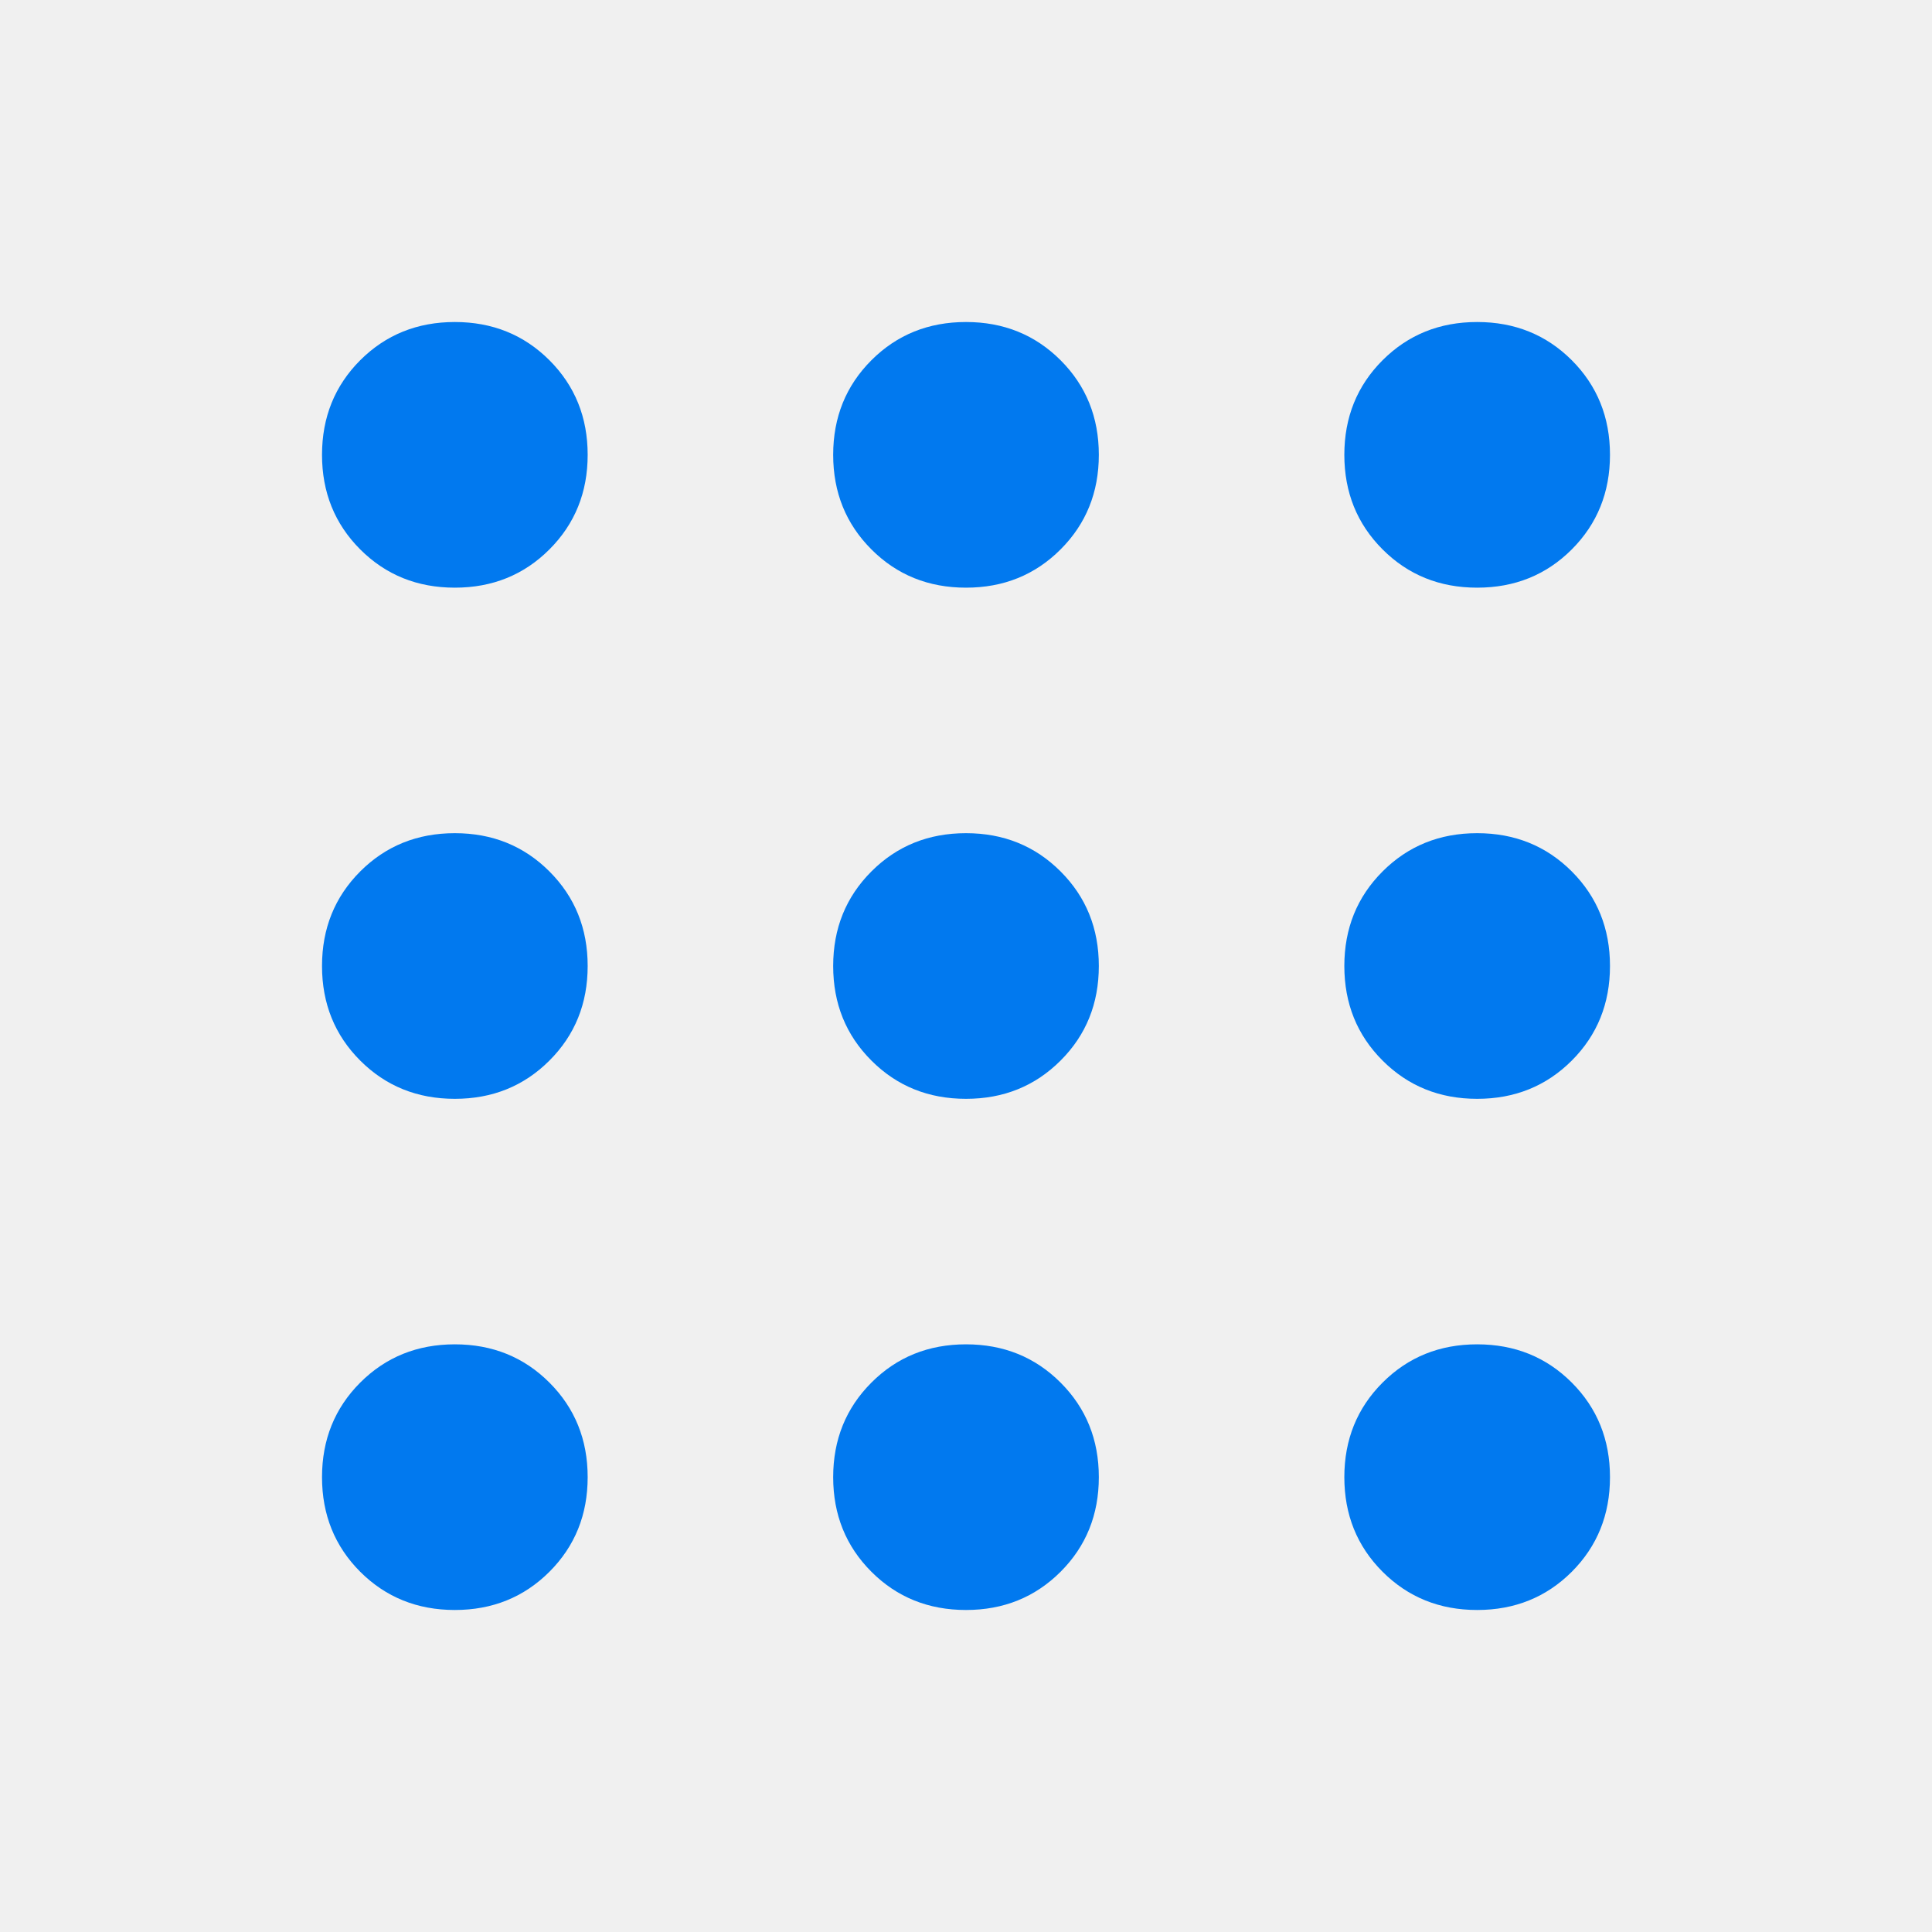
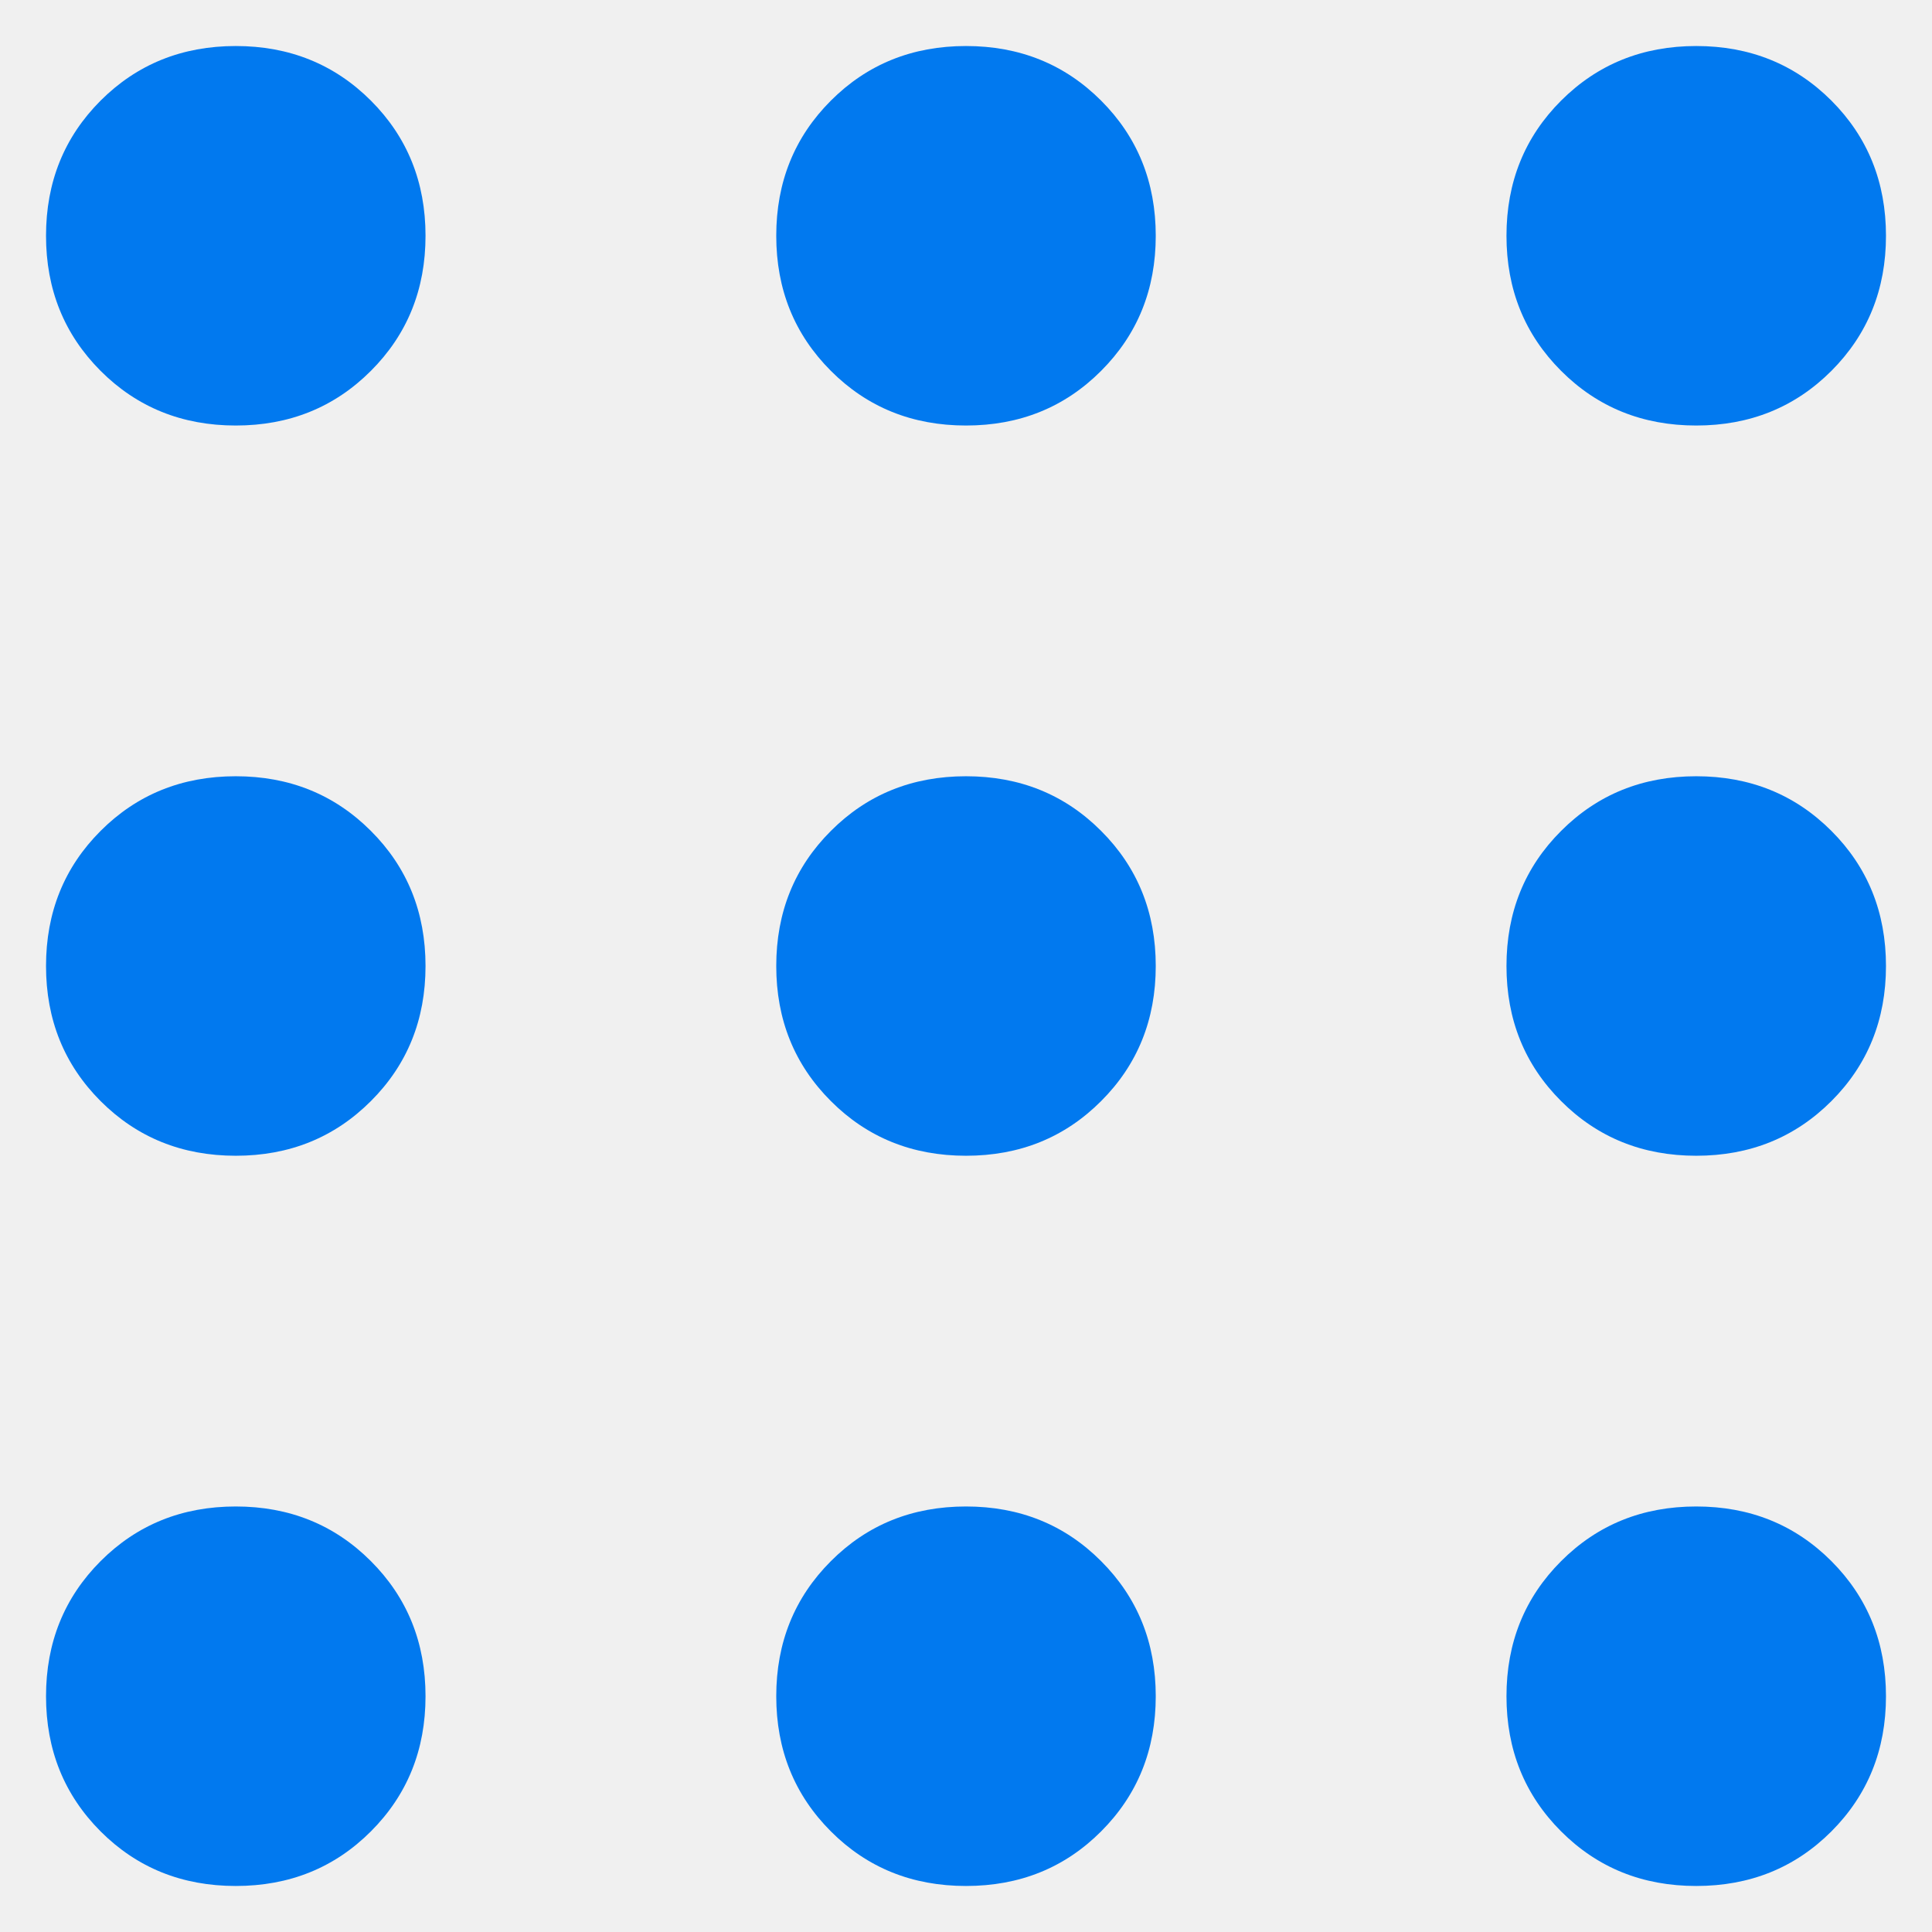
- <svg xmlns="http://www.w3.org/2000/svg" width="40" height="40" viewBox="0 0 40 40" fill="none">
-   <g clip-path="url(#clip0_1831_2683)">
-     <path d="M9.417 33.333C8.639 33.333 7.986 33.069 7.458 32.542C6.931 32.014 6.667 31.361 6.667 30.583C6.667 29.806 6.931 29.153 7.458 28.625C7.986 28.097 8.639 27.833 9.417 27.833C10.194 27.833 10.847 28.097 11.375 28.625C11.903 29.153 12.167 29.806 12.167 30.583C12.167 31.361 11.903 32.014 11.375 32.542C10.847 33.069 10.194 33.333 9.417 33.333ZM20 33.333C19.222 33.333 18.569 33.069 18.042 32.542C17.514 32.014 17.25 31.361 17.25 30.583C17.25 29.806 17.514 29.153 18.042 28.625C18.569 28.097 19.222 27.833 20 27.833C20.778 27.833 21.43 28.097 21.958 28.625C22.486 29.153 22.75 29.806 22.75 30.583C22.75 31.361 22.486 32.014 21.958 32.542C21.43 33.069 20.778 33.333 20 33.333ZM30.583 33.333C29.805 33.333 29.153 33.069 28.625 32.542C28.097 32.014 27.833 31.361 27.833 30.583C27.833 29.806 28.097 29.153 28.625 28.625C29.153 28.097 29.805 27.833 30.583 27.833C31.361 27.833 32.014 28.097 32.542 28.625C33.069 29.153 33.333 29.806 33.333 30.583C33.333 31.361 33.069 32.014 32.542 32.542C32.014 33.069 31.361 33.333 30.583 33.333ZM9.417 22.75C8.639 22.75 7.986 22.486 7.458 21.958C6.931 21.431 6.667 20.778 6.667 20C6.667 19.222 6.931 18.57 7.458 18.042C7.986 17.514 8.639 17.25 9.417 17.25C10.194 17.25 10.847 17.514 11.375 18.042C11.903 18.57 12.167 19.222 12.167 20C12.167 20.778 11.903 21.431 11.375 21.958C10.847 22.486 10.194 22.75 9.417 22.75ZM20 22.75C19.222 22.75 18.569 22.486 18.042 21.958C17.514 21.431 17.25 20.778 17.25 20C17.25 19.222 17.514 18.57 18.042 18.042C18.569 17.514 19.222 17.25 20 17.25C20.778 17.25 21.43 17.514 21.958 18.042C22.486 18.57 22.75 19.222 22.75 20C22.75 20.778 22.486 21.431 21.958 21.958C21.43 22.486 20.778 22.75 20 22.75ZM30.583 22.75C29.805 22.75 29.153 22.486 28.625 21.958C28.097 21.431 27.833 20.778 27.833 20C27.833 19.222 28.097 18.57 28.625 18.042C29.153 17.514 29.805 17.25 30.583 17.25C31.361 17.25 32.014 17.514 32.542 18.042C33.069 18.57 33.333 19.222 33.333 20C33.333 20.778 33.069 21.431 32.542 21.958C32.014 22.486 31.361 22.75 30.583 22.75ZM9.417 12.167C8.639 12.167 7.986 11.903 7.458 11.375C6.931 10.847 6.667 10.194 6.667 9.417C6.667 8.639 6.931 7.986 7.458 7.458C7.986 6.931 8.639 6.667 9.417 6.667C10.194 6.667 10.847 6.931 11.375 7.458C11.903 7.986 12.167 8.639 12.167 9.417C12.167 10.194 11.903 10.847 11.375 11.375C10.847 11.903 10.194 12.167 9.417 12.167ZM20 12.167C19.222 12.167 18.569 11.903 18.042 11.375C17.514 10.847 17.25 10.194 17.25 9.417C17.25 8.639 17.514 7.986 18.042 7.458C18.569 6.931 19.222 6.667 20 6.667C20.778 6.667 21.43 6.931 21.958 7.458C22.486 7.986 22.75 8.639 22.75 9.417C22.75 10.194 22.486 10.847 21.958 11.375C21.43 11.903 20.778 12.167 20 12.167ZM30.583 12.167C29.805 12.167 29.153 11.903 28.625 11.375C28.097 10.847 27.833 10.194 27.833 9.417C27.833 8.639 28.097 7.986 28.625 7.458C29.153 6.931 29.805 6.667 30.583 6.667C31.361 6.667 32.014 6.931 32.542 7.458C33.069 7.986 33.333 8.639 33.333 9.417C33.333 10.194 33.069 10.847 32.542 11.375C32.014 11.903 31.361 12.167 30.583 12.167Z" fill="#0179EF" />
-   </g>
-   <defs>
-     <clipPath id="clip0_1831_2683">
-       <rect width="40" height="40" fill="white" />
-     </clipPath>
-   </defs>
+ <svg xmlns="http://www.w3.org/2000/svg" width="28" height="28" viewBox="0 0 28 28" fill="none">
+   <path d="M3.417 27.333C2.639 27.333 1.986 27.07 1.458 26.542C0.931 26.014 0.667 25.361 0.667 24.583C0.667 23.806 0.931 23.153 1.458 22.625C1.986 22.097 2.639 21.833 3.417 21.833C4.194 21.833 4.847 22.097 5.375 22.625C5.903 23.153 6.167 23.806 6.167 24.583C6.167 25.361 5.903 26.014 5.375 26.542C4.847 27.07 4.194 27.333 3.417 27.333ZM14 27.333C13.222 27.333 12.569 27.07 12.042 26.542C11.514 26.014 11.25 25.361 11.25 24.583C11.25 23.806 11.514 23.153 12.042 22.625C12.569 22.097 13.222 21.833 14 21.833C14.778 21.833 15.431 22.097 15.958 22.625C16.486 23.153 16.75 23.806 16.75 24.583C16.75 25.361 16.486 26.014 15.958 26.542C15.431 27.07 14.778 27.333 14 27.333ZM24.583 27.333C23.805 27.333 23.153 27.07 22.625 26.542C22.097 26.014 21.833 25.361 21.833 24.583C21.833 23.806 22.097 23.153 22.625 22.625C23.153 22.097 23.805 21.833 24.583 21.833C25.361 21.833 26.014 22.097 26.542 22.625C27.069 23.153 27.333 23.806 27.333 24.583C27.333 25.361 27.069 26.014 26.542 26.542C26.014 27.07 25.361 27.333 24.583 27.333ZM3.417 16.75C2.639 16.75 1.986 16.486 1.458 15.958C0.931 15.431 0.667 14.778 0.667 14C0.667 13.222 0.931 12.569 1.458 12.042C1.986 11.514 2.639 11.25 3.417 11.25C4.194 11.25 4.847 11.514 5.375 12.042C5.903 12.569 6.167 13.222 6.167 14C6.167 14.778 5.903 15.431 5.375 15.958C4.847 16.486 4.194 16.75 3.417 16.75ZM14 16.75C13.222 16.75 12.569 16.486 12.042 15.958C11.514 15.431 11.25 14.778 11.25 14C11.25 13.222 11.514 12.569 12.042 12.042C12.569 11.514 13.222 11.25 14 11.25C14.778 11.25 15.431 11.514 15.958 12.042C16.486 12.569 16.75 13.222 16.75 14C16.75 14.778 16.486 15.431 15.958 15.958C15.431 16.486 14.778 16.75 14 16.75ZM24.583 16.75C23.805 16.75 23.153 16.486 22.625 15.958C22.097 15.431 21.833 14.778 21.833 14C21.833 13.222 22.097 12.569 22.625 12.042C23.153 11.514 23.805 11.25 24.583 11.25C25.361 11.25 26.014 11.514 26.542 12.042C27.069 12.569 27.333 13.222 27.333 14C27.333 14.778 27.069 15.431 26.542 15.958C26.014 16.486 25.361 16.75 24.583 16.75ZM3.417 6.167C2.639 6.167 1.986 5.903 1.458 5.375C0.931 4.847 0.667 4.195 0.667 3.417C0.667 2.639 0.931 1.986 1.458 1.458C1.986 0.931 2.639 0.667 3.417 0.667C4.194 0.667 4.847 0.931 5.375 1.458C5.903 1.986 6.167 2.639 6.167 3.417C6.167 4.195 5.903 4.847 5.375 5.375C4.847 5.903 4.194 6.167 3.417 6.167ZM14 6.167C13.222 6.167 12.569 5.903 12.042 5.375C11.514 4.847 11.25 4.195 11.25 3.417C11.25 2.639 11.514 1.986 12.042 1.458C12.569 0.931 13.222 0.667 14 0.667C14.778 0.667 15.431 0.931 15.958 1.458C16.486 1.986 16.75 2.639 16.75 3.417C16.75 4.195 16.486 4.847 15.958 5.375C15.431 5.903 14.778 6.167 14 6.167ZM24.583 6.167C23.805 6.167 23.153 5.903 22.625 5.375C22.097 4.847 21.833 4.195 21.833 3.417C21.833 2.639 22.097 1.986 22.625 1.458C23.153 0.931 23.805 0.667 24.583 0.667C25.361 0.667 26.014 0.931 26.542 1.458C27.069 1.986 27.333 2.639 27.333 3.417C27.333 4.195 27.069 4.847 26.542 5.375C26.014 5.903 25.361 6.167 24.583 6.167Z" fill="#0179EF" />
</svg>
